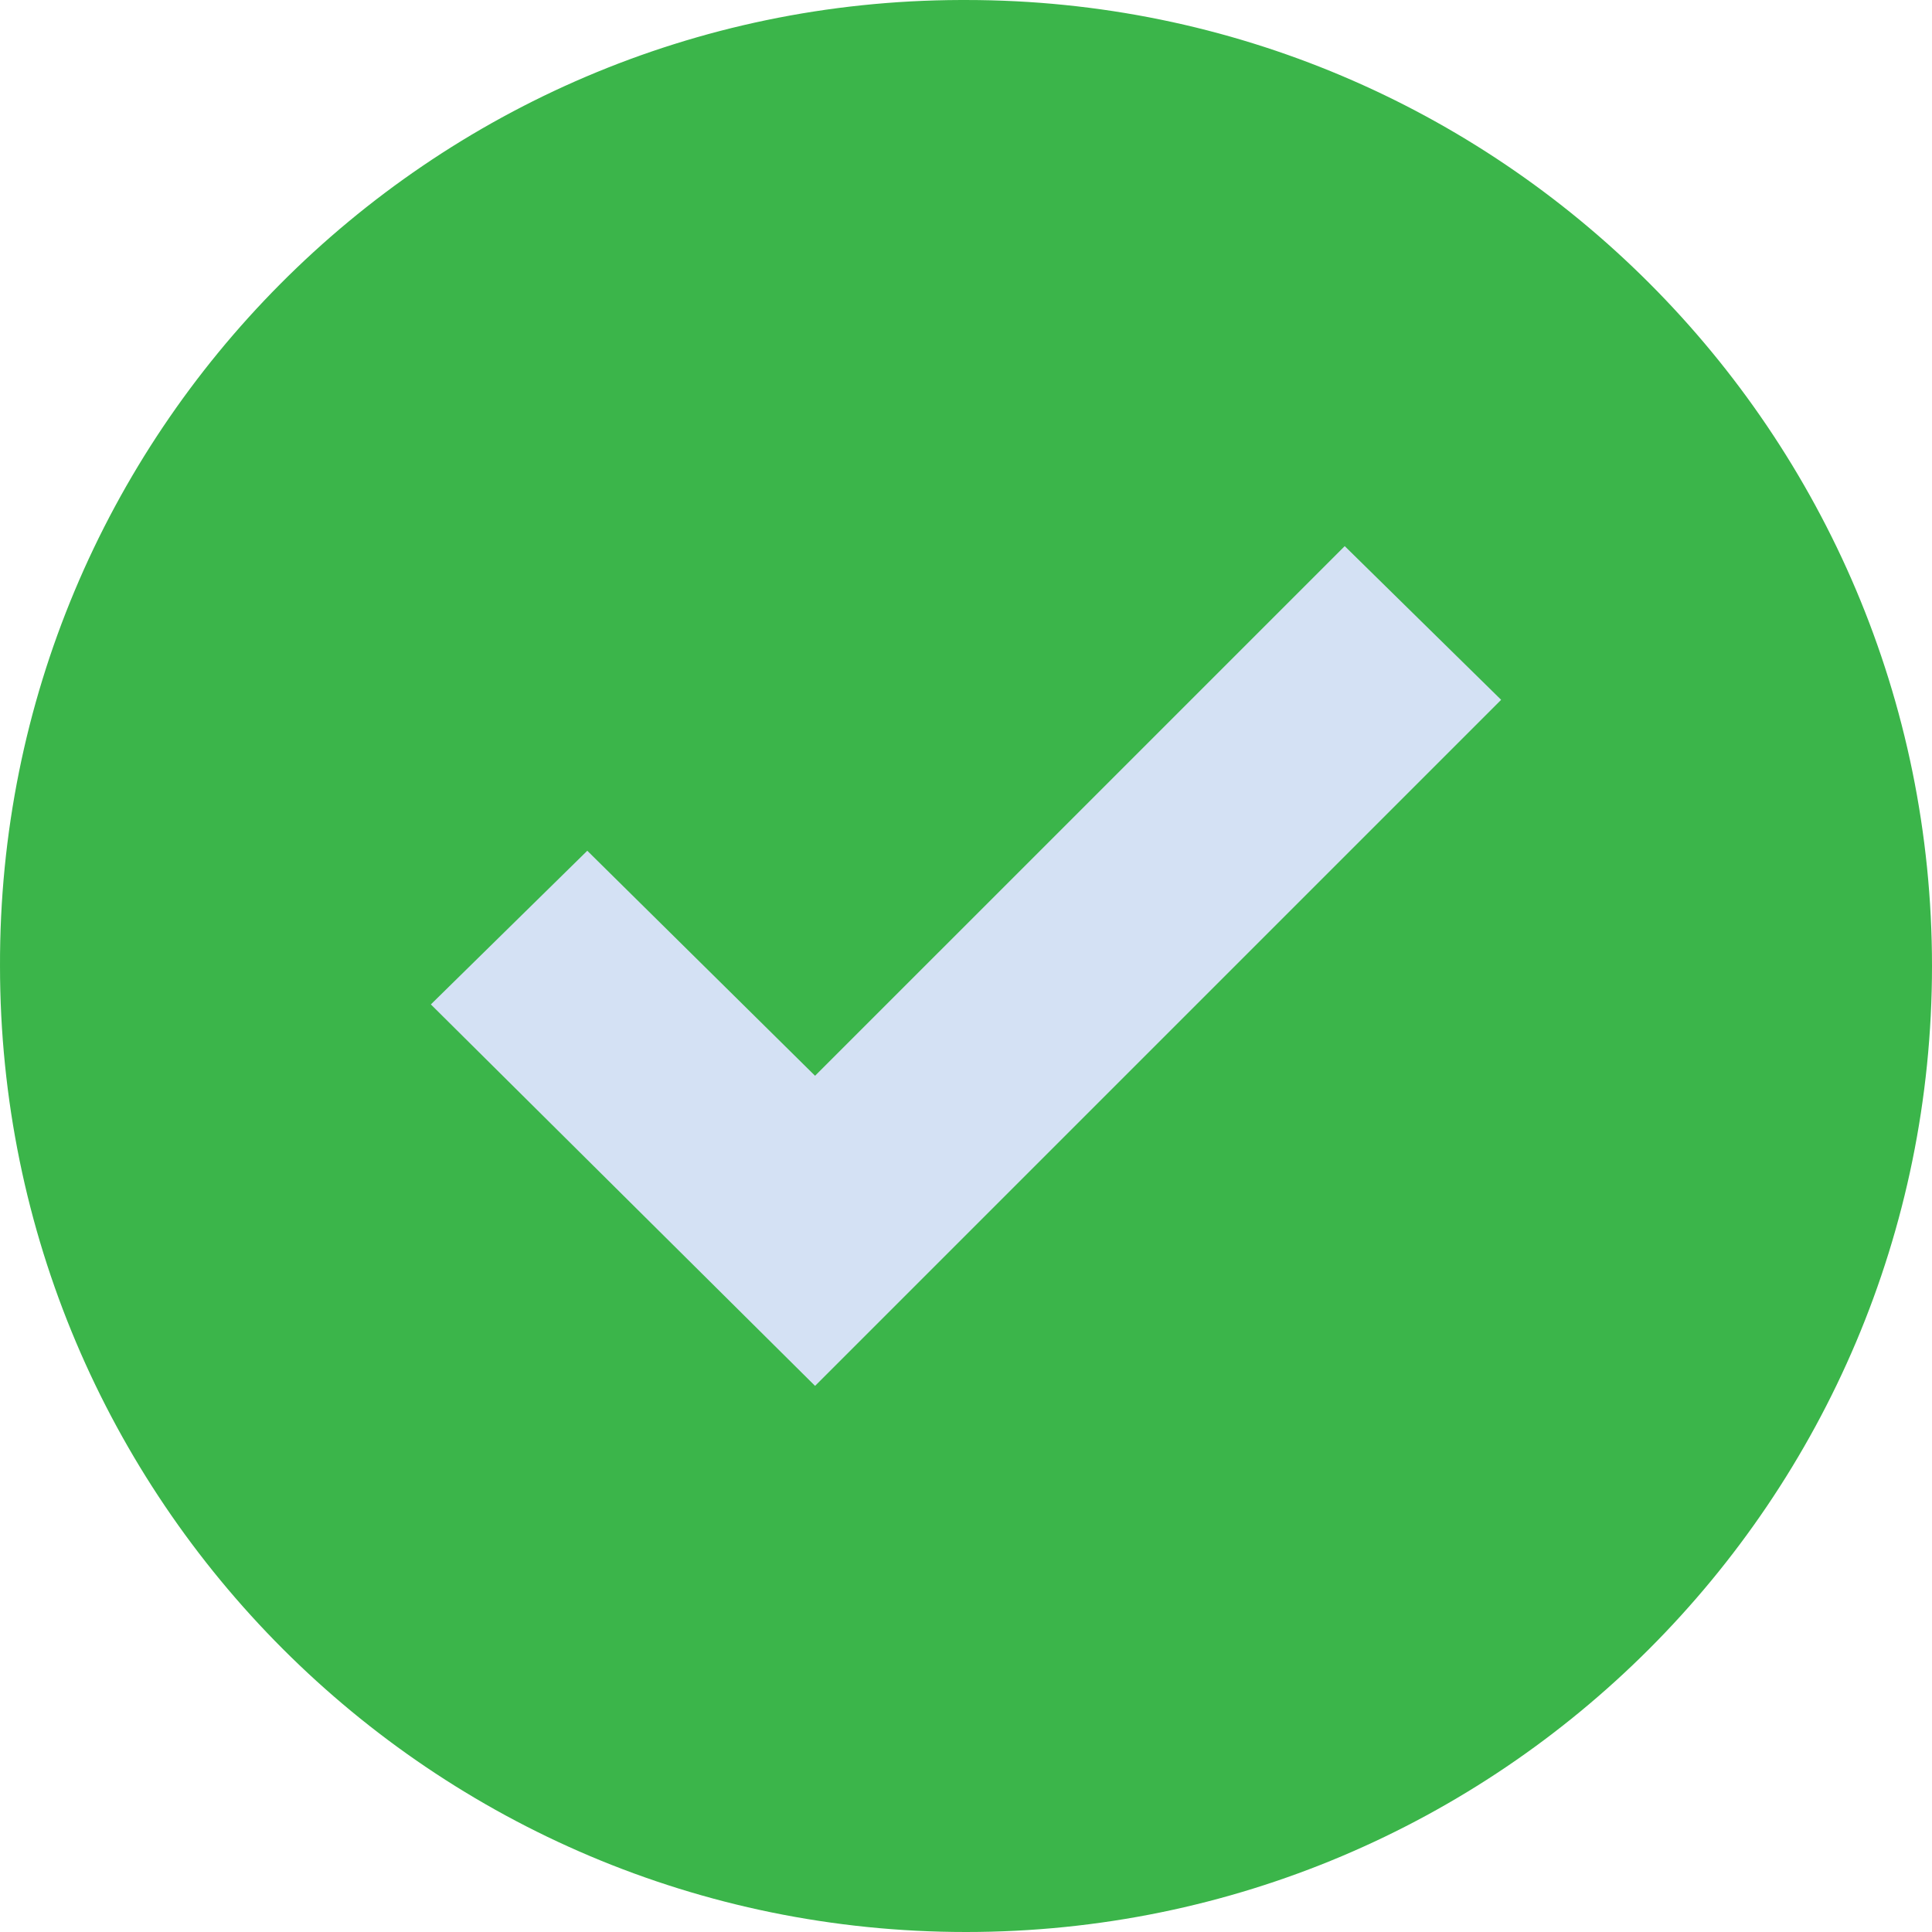
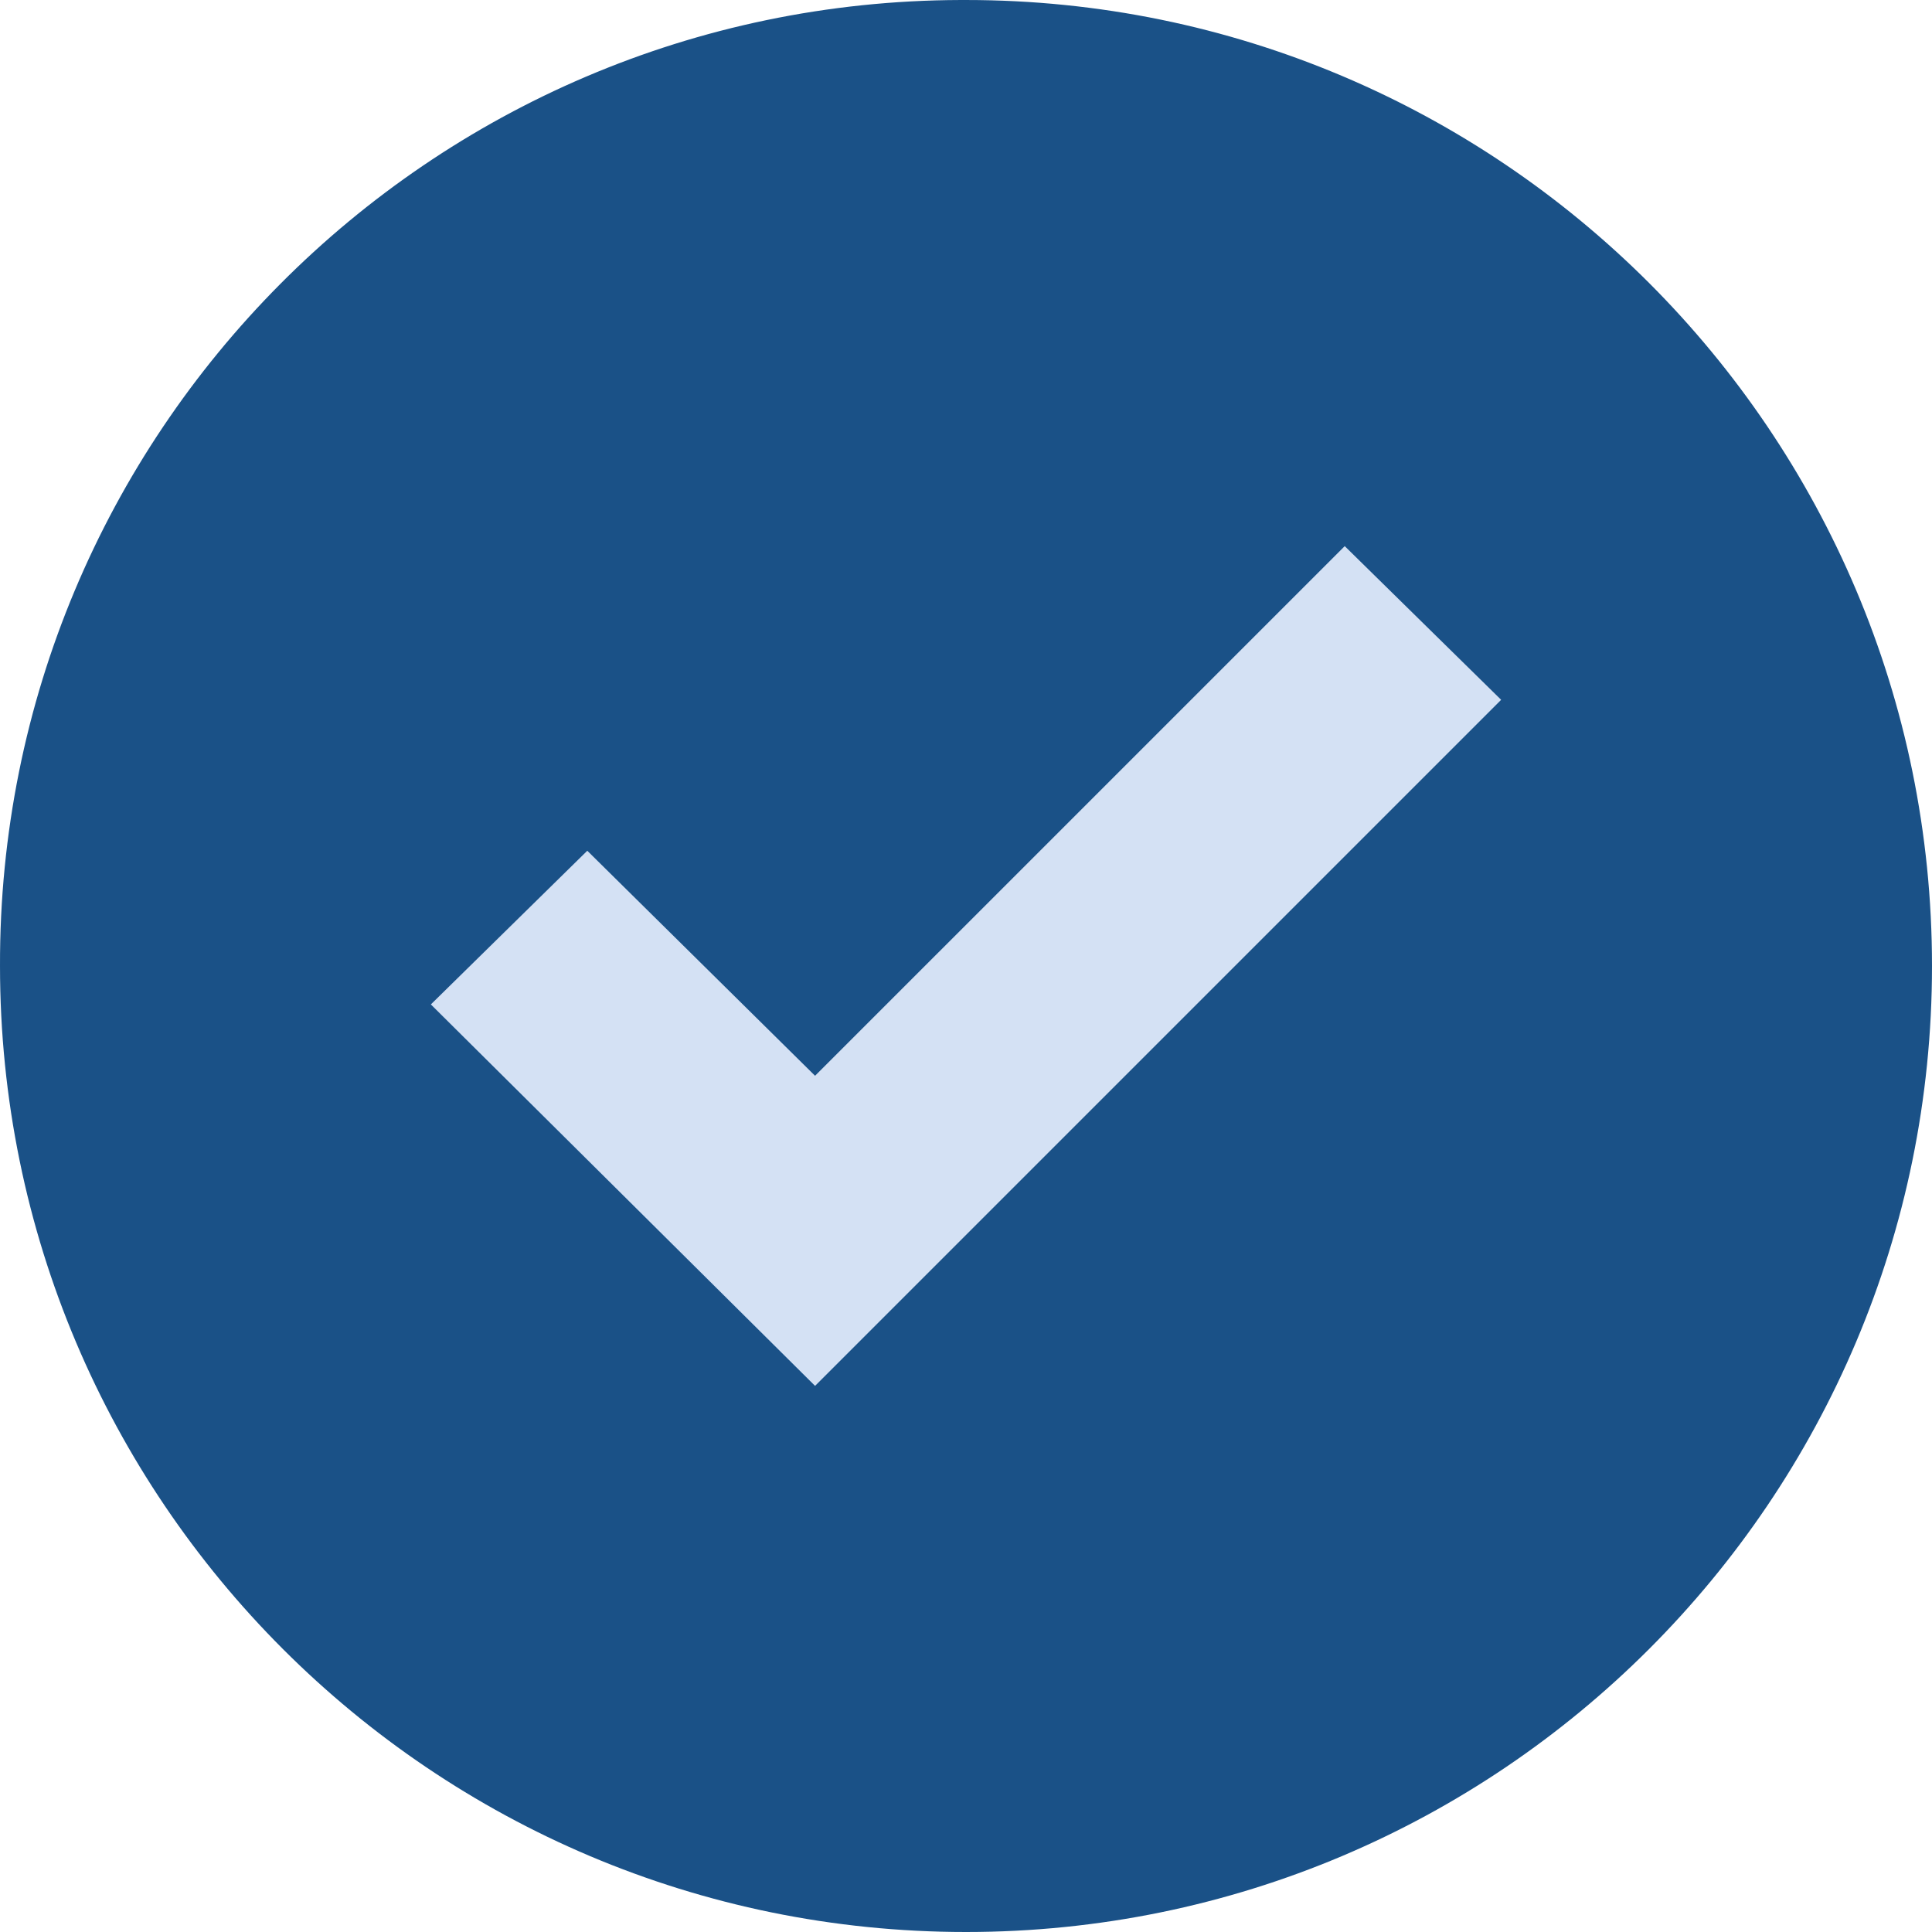
<svg xmlns="http://www.w3.org/2000/svg" version="1.1" id="Capa_1" x="0px" y="0px" viewBox="0 0 367.805 367.805" style="enable-background:new 0 0 367.805 367.805;" xml:space="preserve">
  <g>
-     <path style="fill:#3BB54A;" d="M183.903,0.001c101.566,0,183.902,82.336,183.902,183.902s-82.336,183.902-183.902,183.902   S0.001,285.469,0.001,183.903l0,0C-0.288,82.625,81.579,0.29,182.856,0.001C183.205,0,183.554,0,183.903,0.001z" />
+     <path style="fill:#1a5187;" d="M183.903,0.001c101.566,0,183.902,82.336,183.902,183.902s-82.336,183.902-183.902,183.902   S0.001,285.469,0.001,183.903l0,0C-0.288,82.625,81.579,0.29,182.856,0.001C183.205,0,183.554,0,183.903,0.001z" />
    <polygon style="fill:#D4E1F4;" points="285.78,133.225 155.168,263.837 82.025,191.217 111.805,161.96 155.168,204.801    256.001,103.968  " />
  </g>
  <g>
</g>
  <g>
</g>
  <g>
</g>
  <g>
</g>
  <g>
</g>
  <g>
</g>
  <g>
</g>
  <g>
</g>
  <g>
</g>
  <g>
</g>
  <g>
</g>
  <g>
</g>
  <g>
</g>
  <g>
</g>
  <g>
</g>
</svg>
